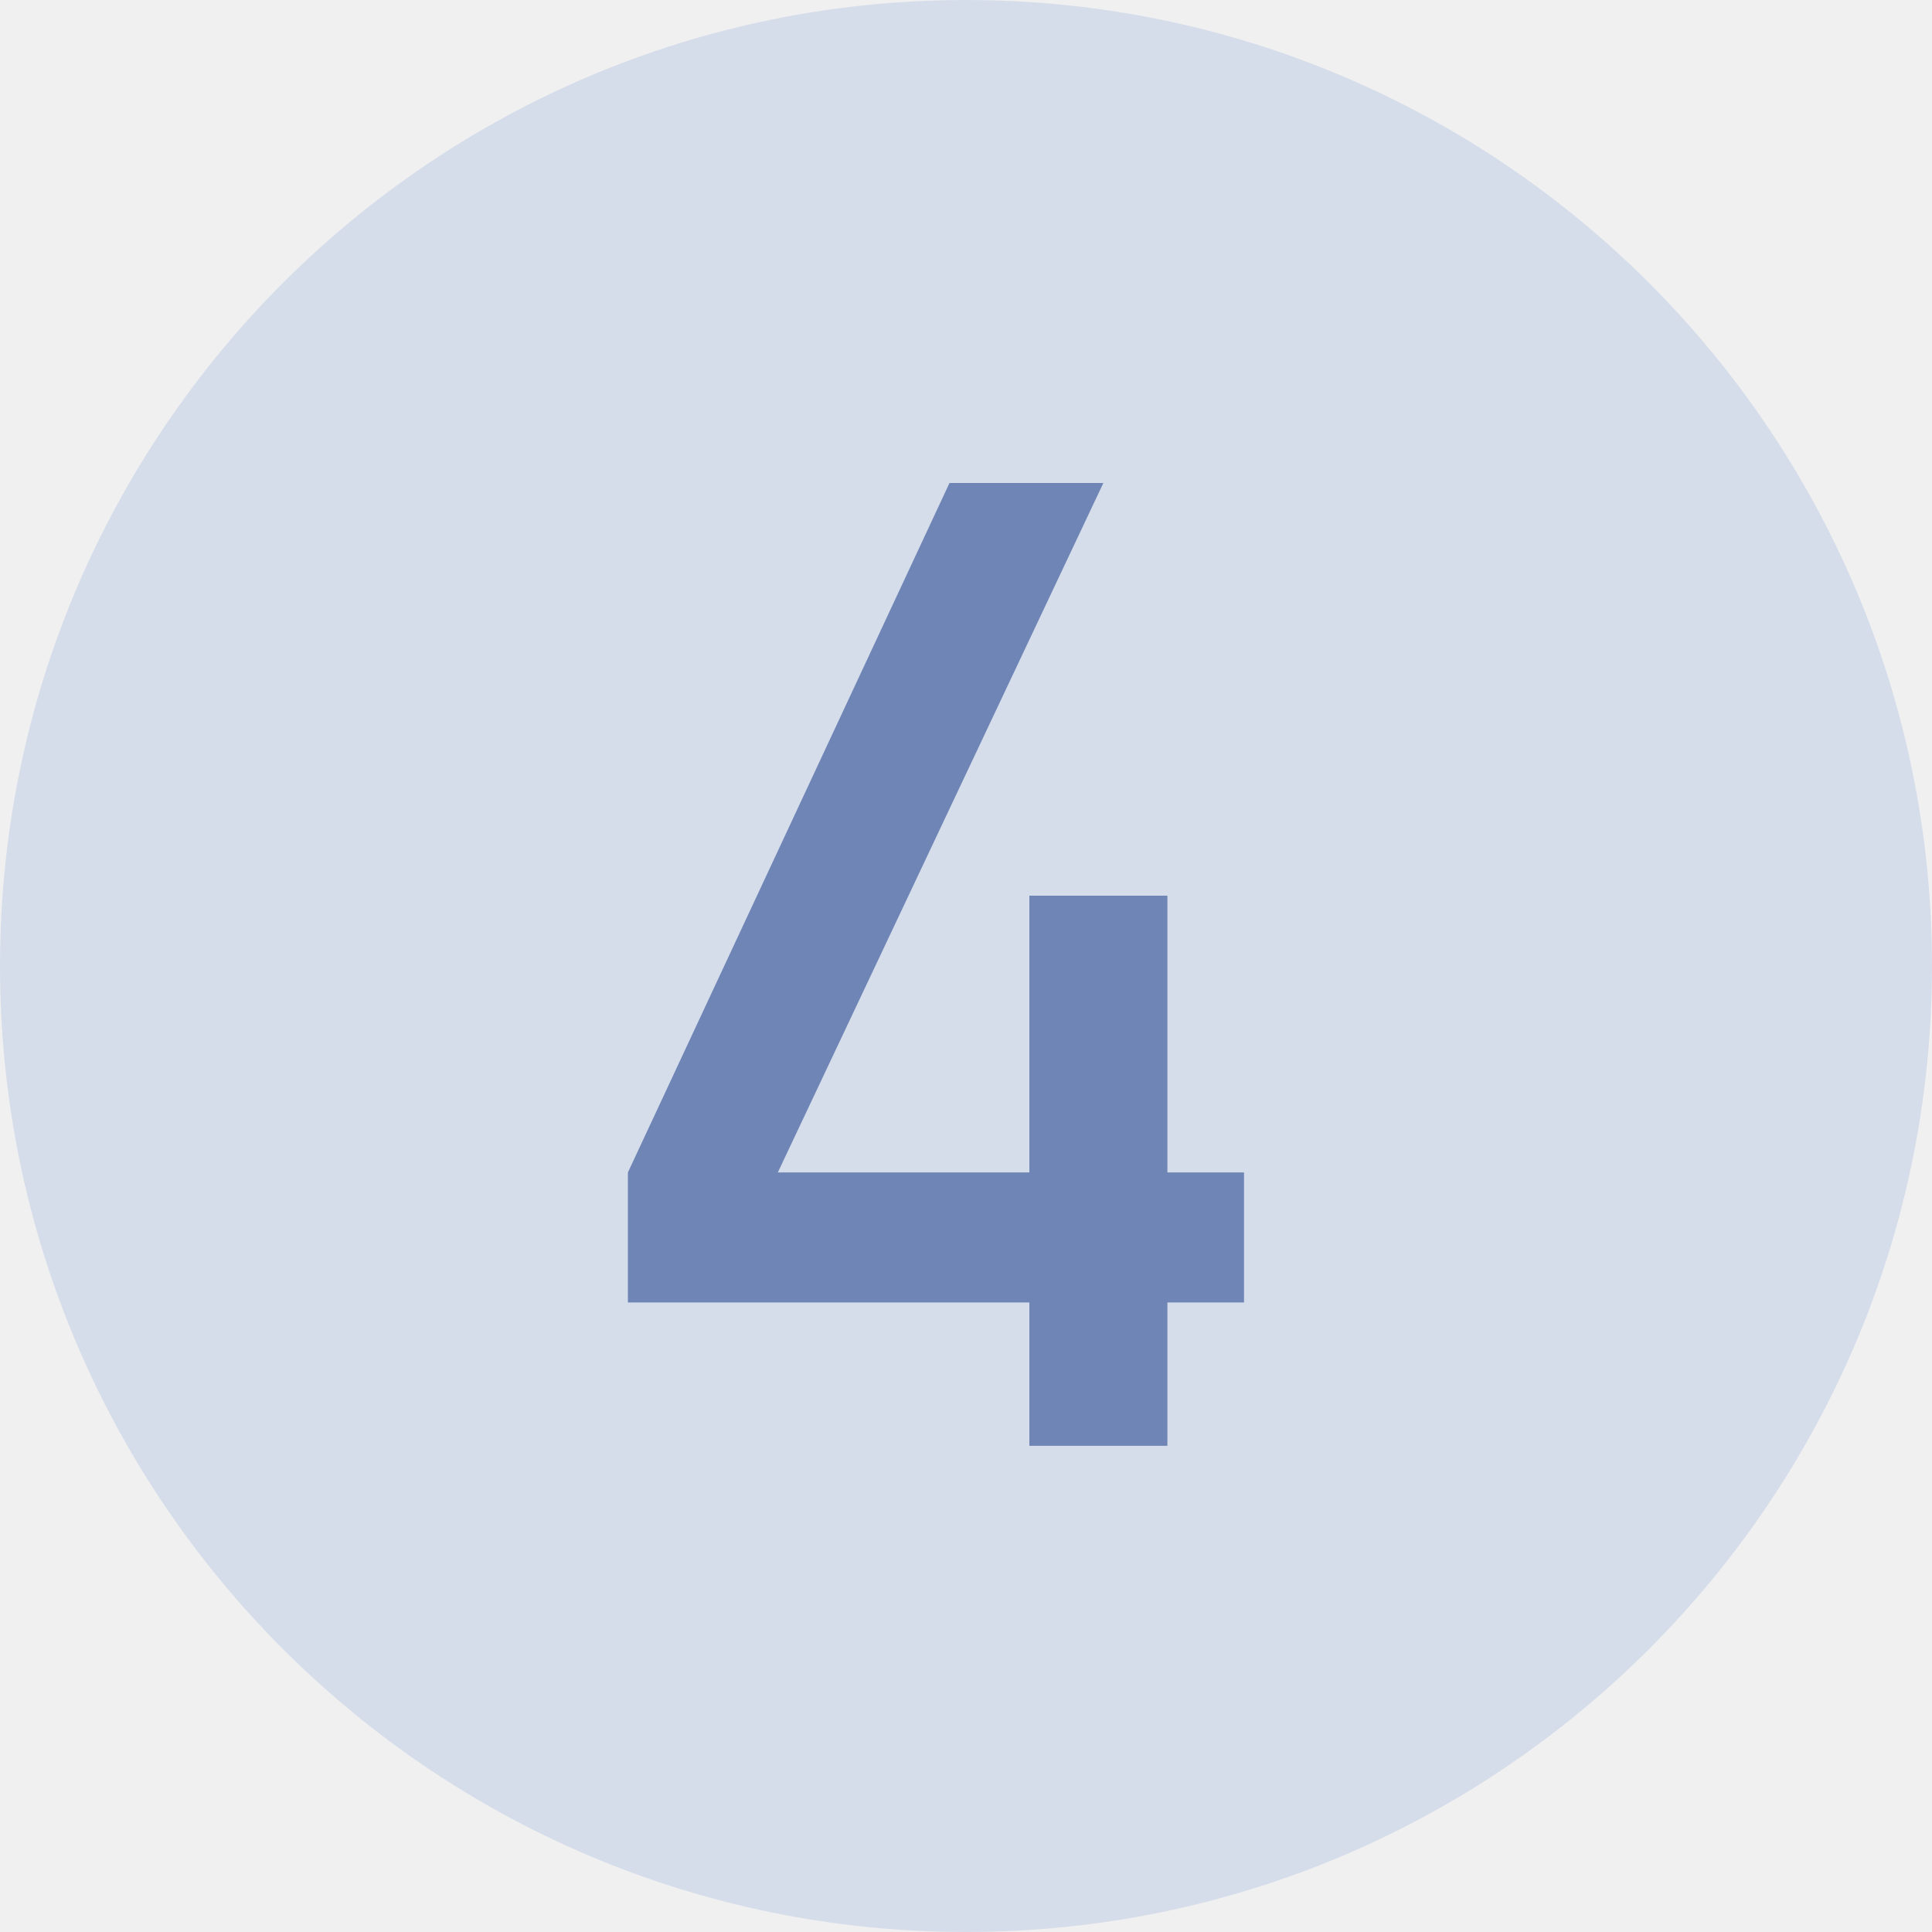
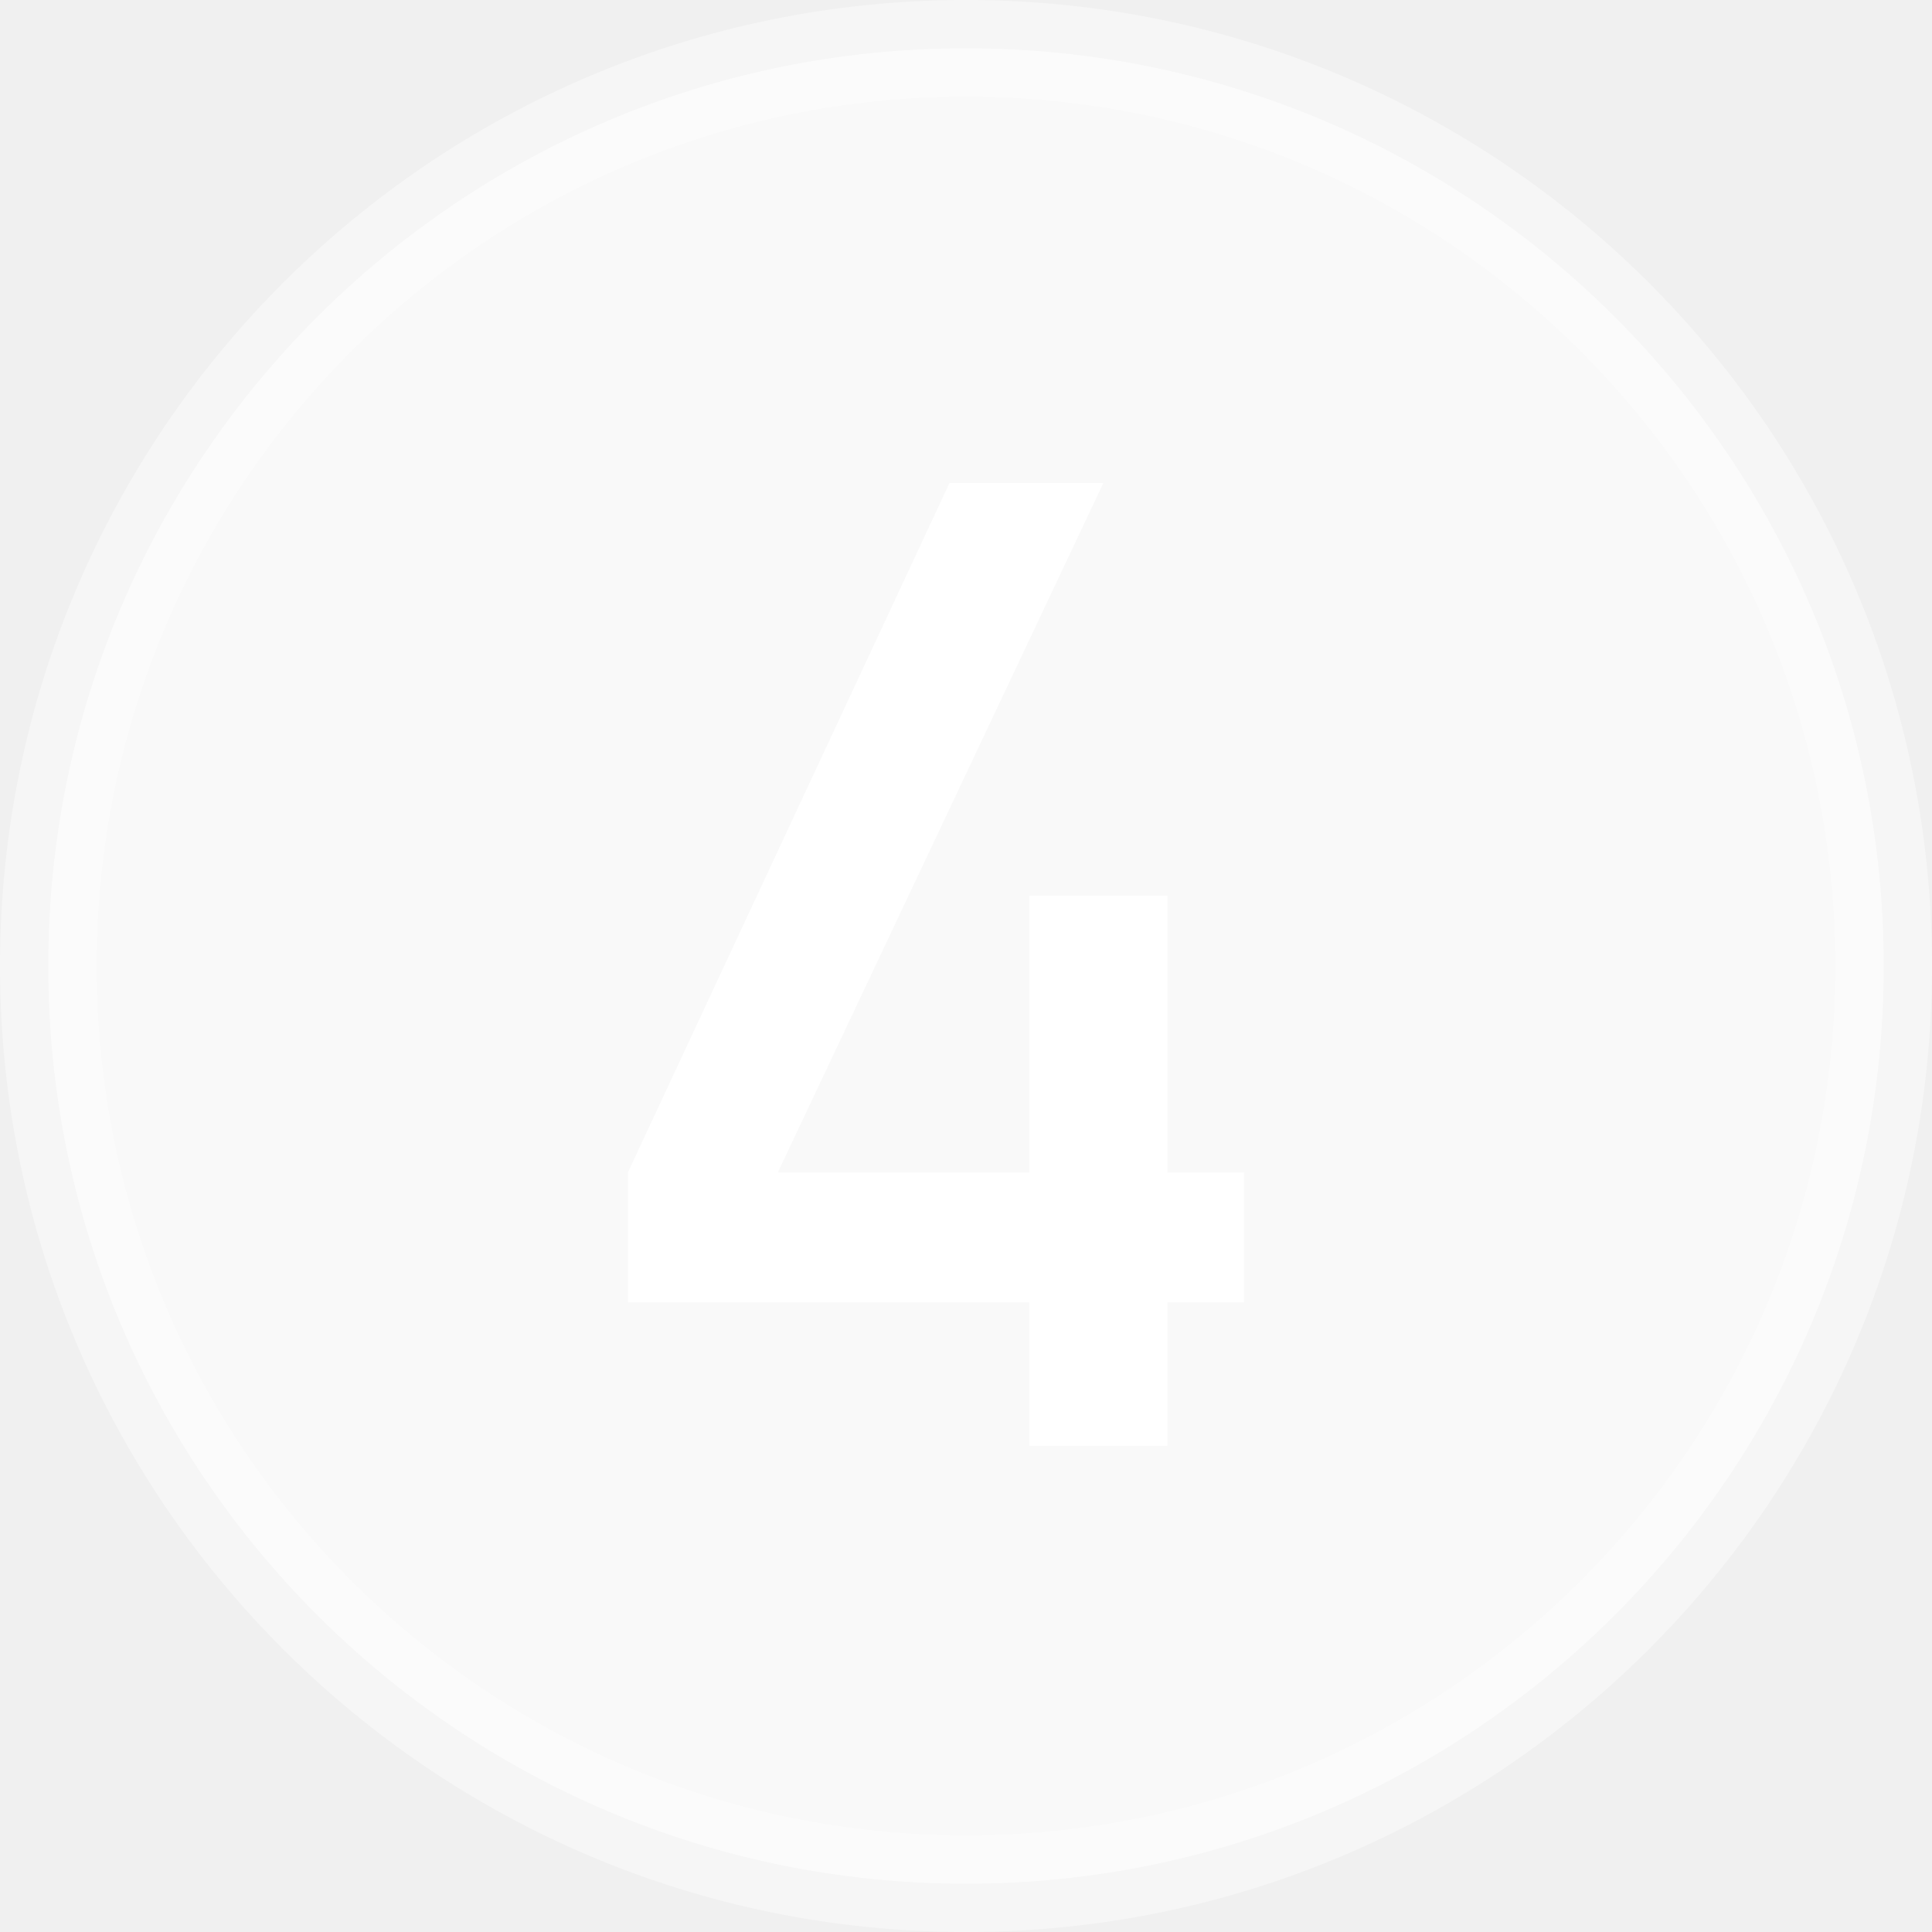
<svg xmlns="http://www.w3.org/2000/svg" width="20px" height="20px" viewBox="0 0 20 20" version="1.1">
-   <g id="NO_inactive4" stroke="none" stroke-width="1" fill="none" fill-rule="evenodd">
-     <g id="NO">
-       <circle id="椭圆形" fill="#D6DDEA" cx="10" cy="10" r="10" />
-       <polygon id="4" fill="#6E85B6" fill-rule="nonzero" points="12.085 14.967 12.085 13.483 12.878 13.483 12.878 12.137 12.085 12.137 12.085 9.272 10.656 9.272 10.656 12.137 8.052 12.137 11.422 5 9.829 5 6.5 12.137 6.5 13.483 10.656 13.483 10.656 14.967" />
+   <g id="NO_active4" stroke="none" stroke-width="1" fill="none" fill-rule="evenodd">
+     <g id="NO" fill="#FFFFFF">
+       <circle id="椭圆形" stroke-opacity="0.4" stroke="#FFFFFF" fill-opacity="0.6" cx="10" cy="10" r="9.5" />
+       <polygon id="4" fill-rule="nonzero" points="12.085 14.967 12.085 13.483 12.878 13.483 12.878 12.137 12.085 12.137 12.085 9.272 10.656 9.272 10.656 12.137 8.052 12.137 11.422 5 9.829 5 6.5 12.137 6.5 13.483 10.656 13.483 10.656 14.967" />
    </g>
  </g>
</svg>
